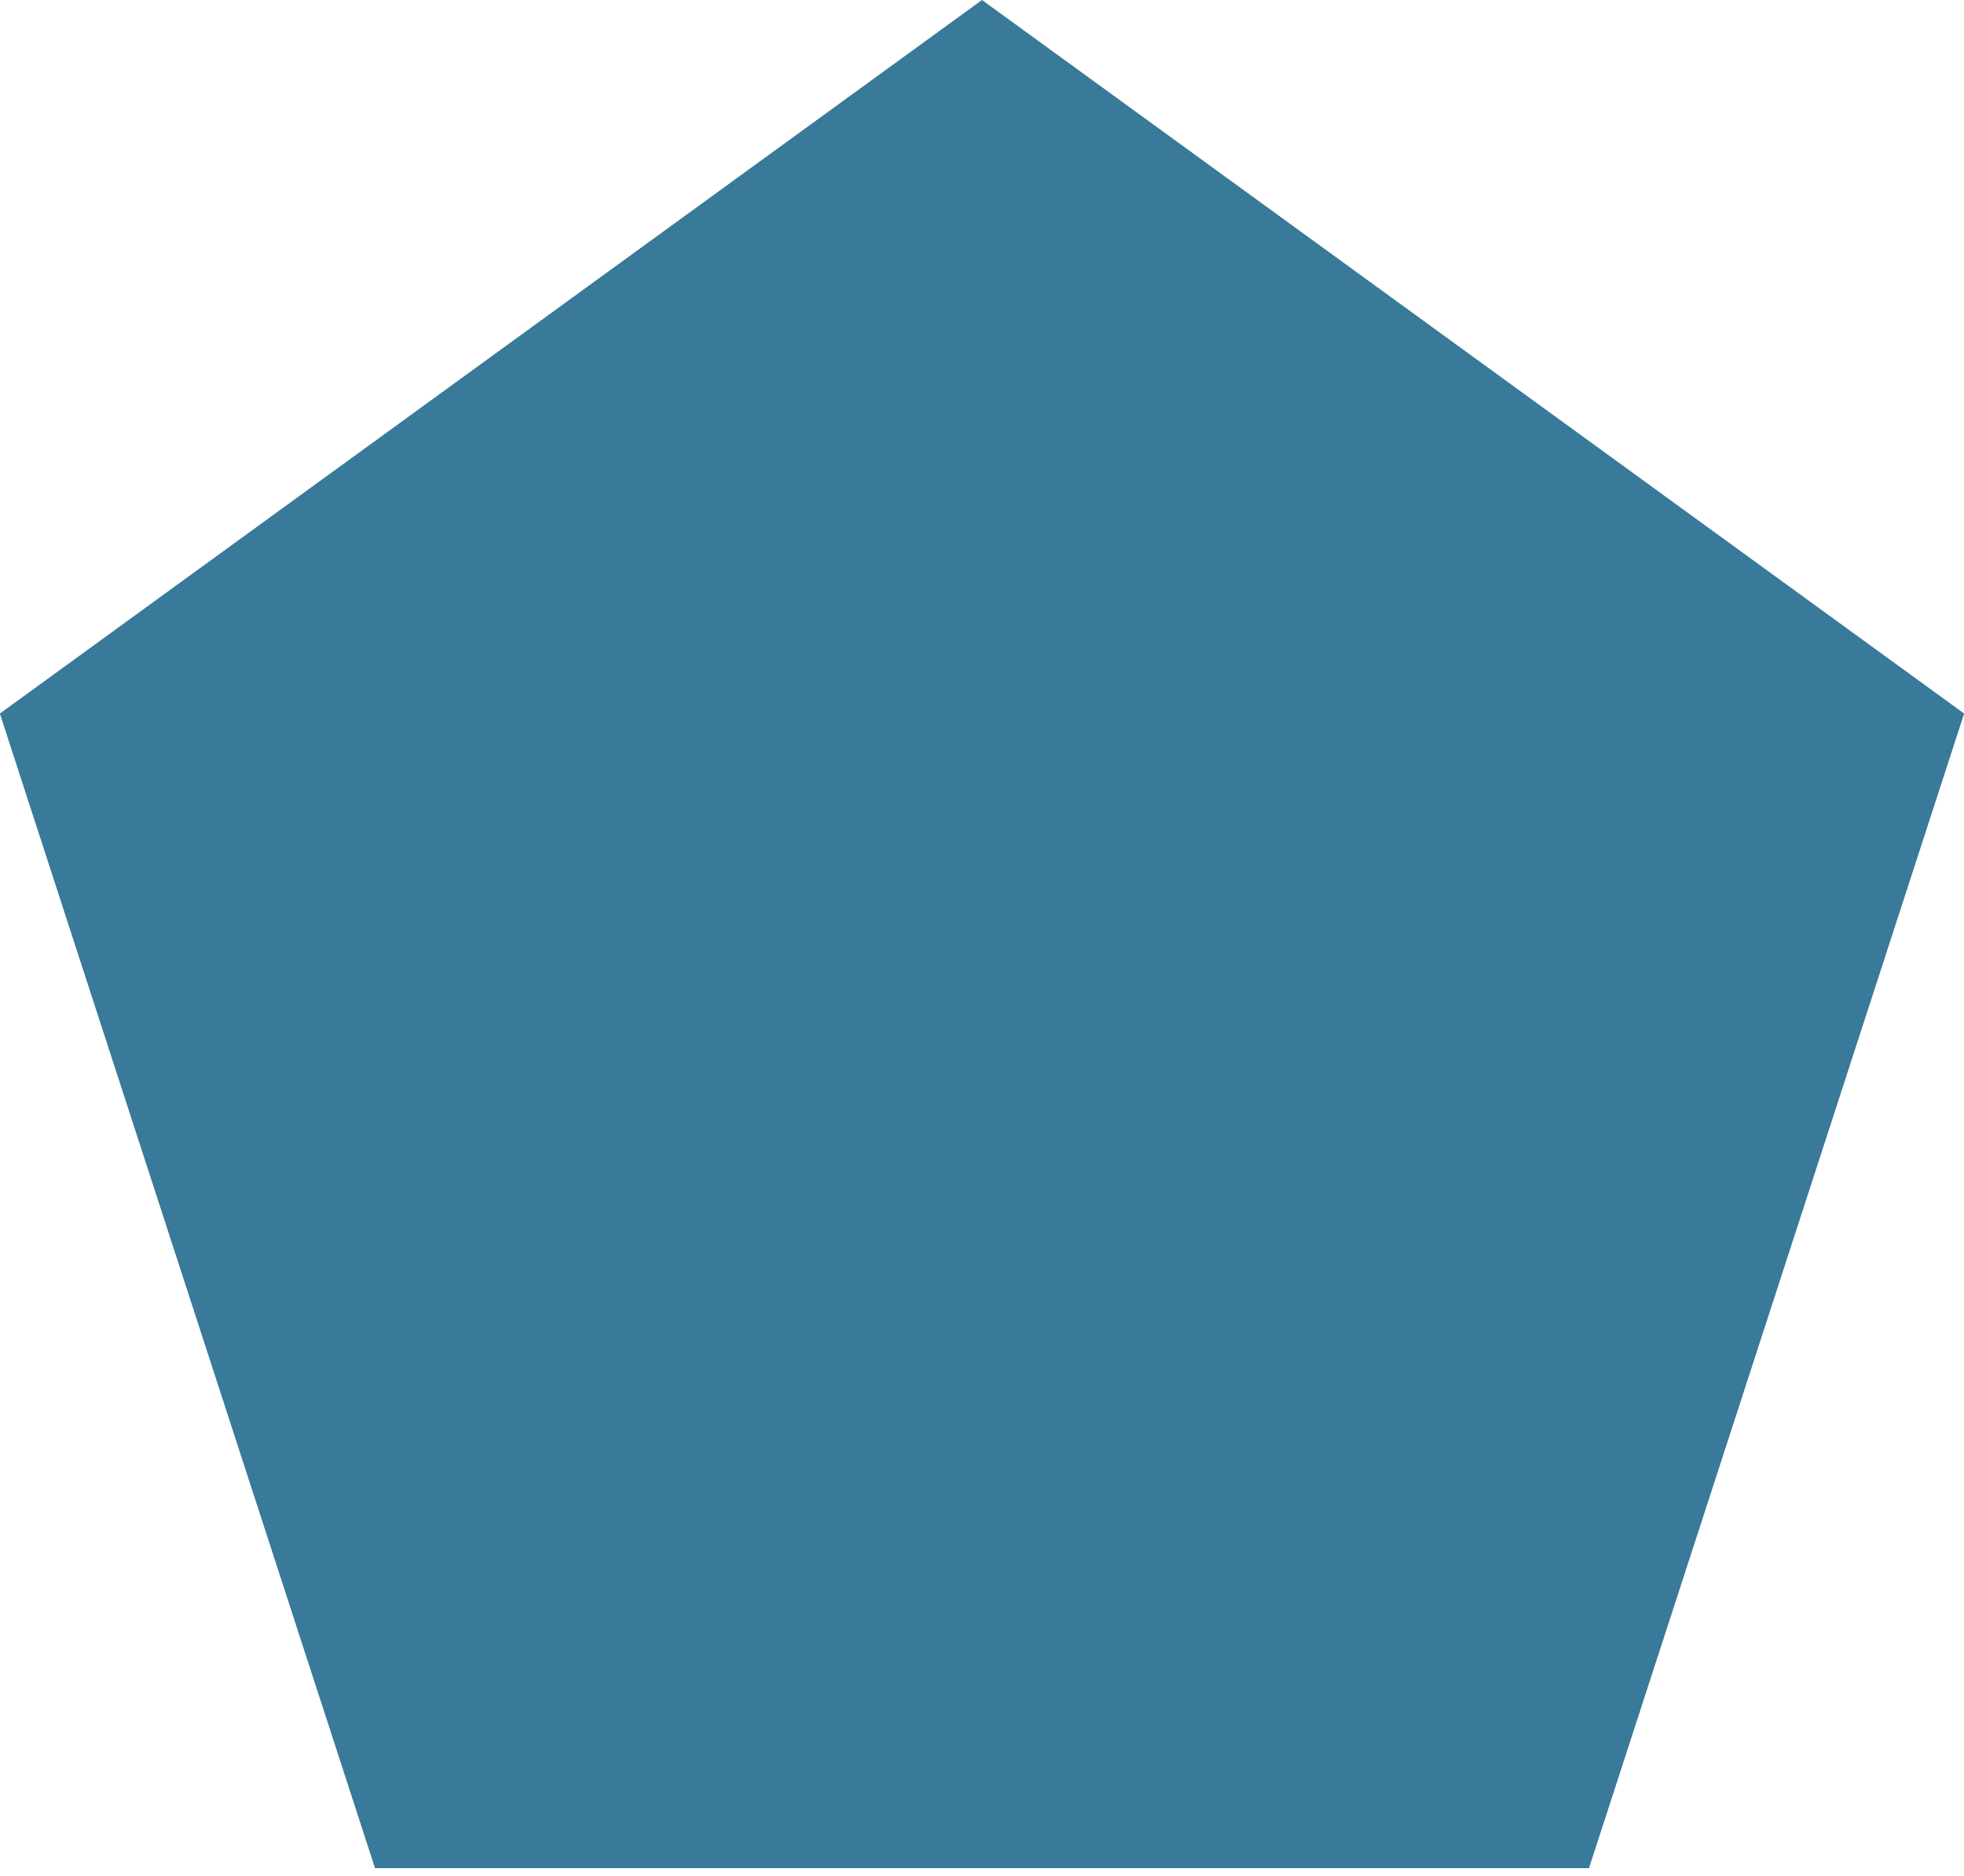
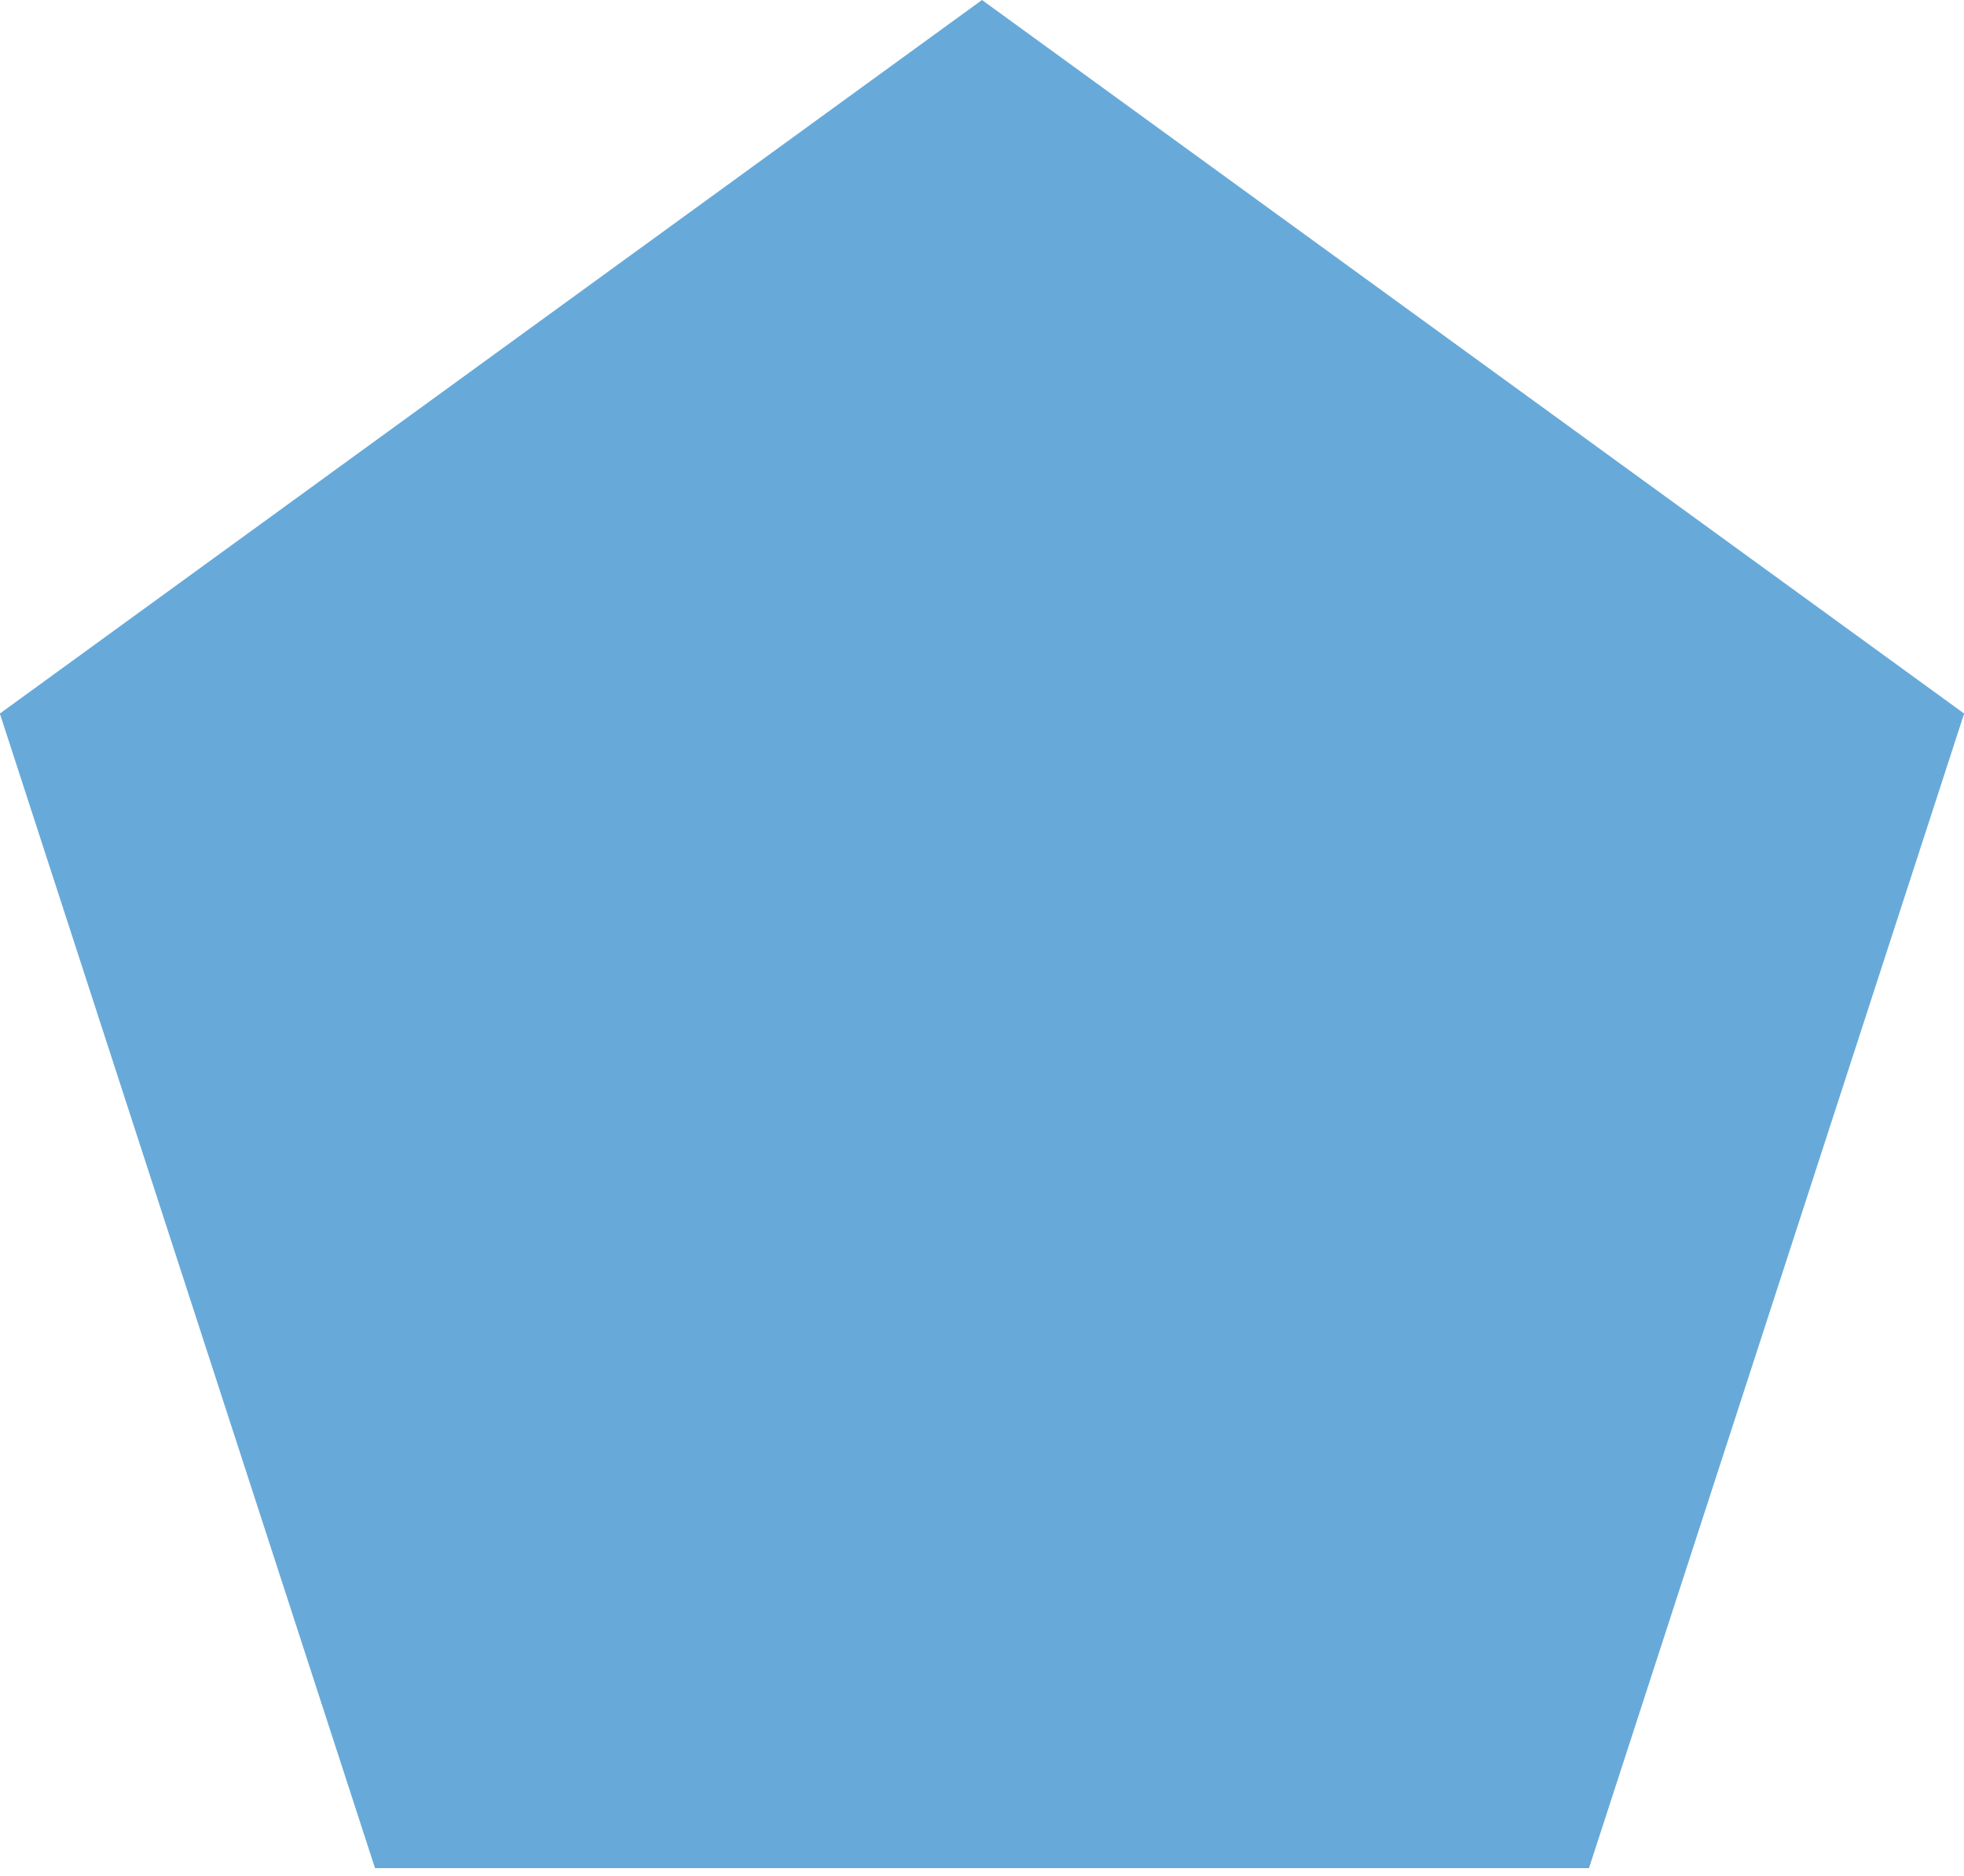
<svg xmlns="http://www.w3.org/2000/svg" width="155px" height="148px" viewBox="0 0 155 148" version="1.1">
  <g id="Geometry" stroke="none" stroke-width="1" fill="none" fill-rule="evenodd">
-     <polygon id="Polygon" fill="#39799a" points="77.5 0 155.011 56.315 125.404 147.435 29.596 147.435 -0.011 56.315" />
+     <polygon id="Polygon" fill="hsl(205, 61%, 63%)" points="77.5 0 155.011 56.315 125.404 147.435 29.596 147.435 -0.011 56.315" />
  </g>
</svg>
